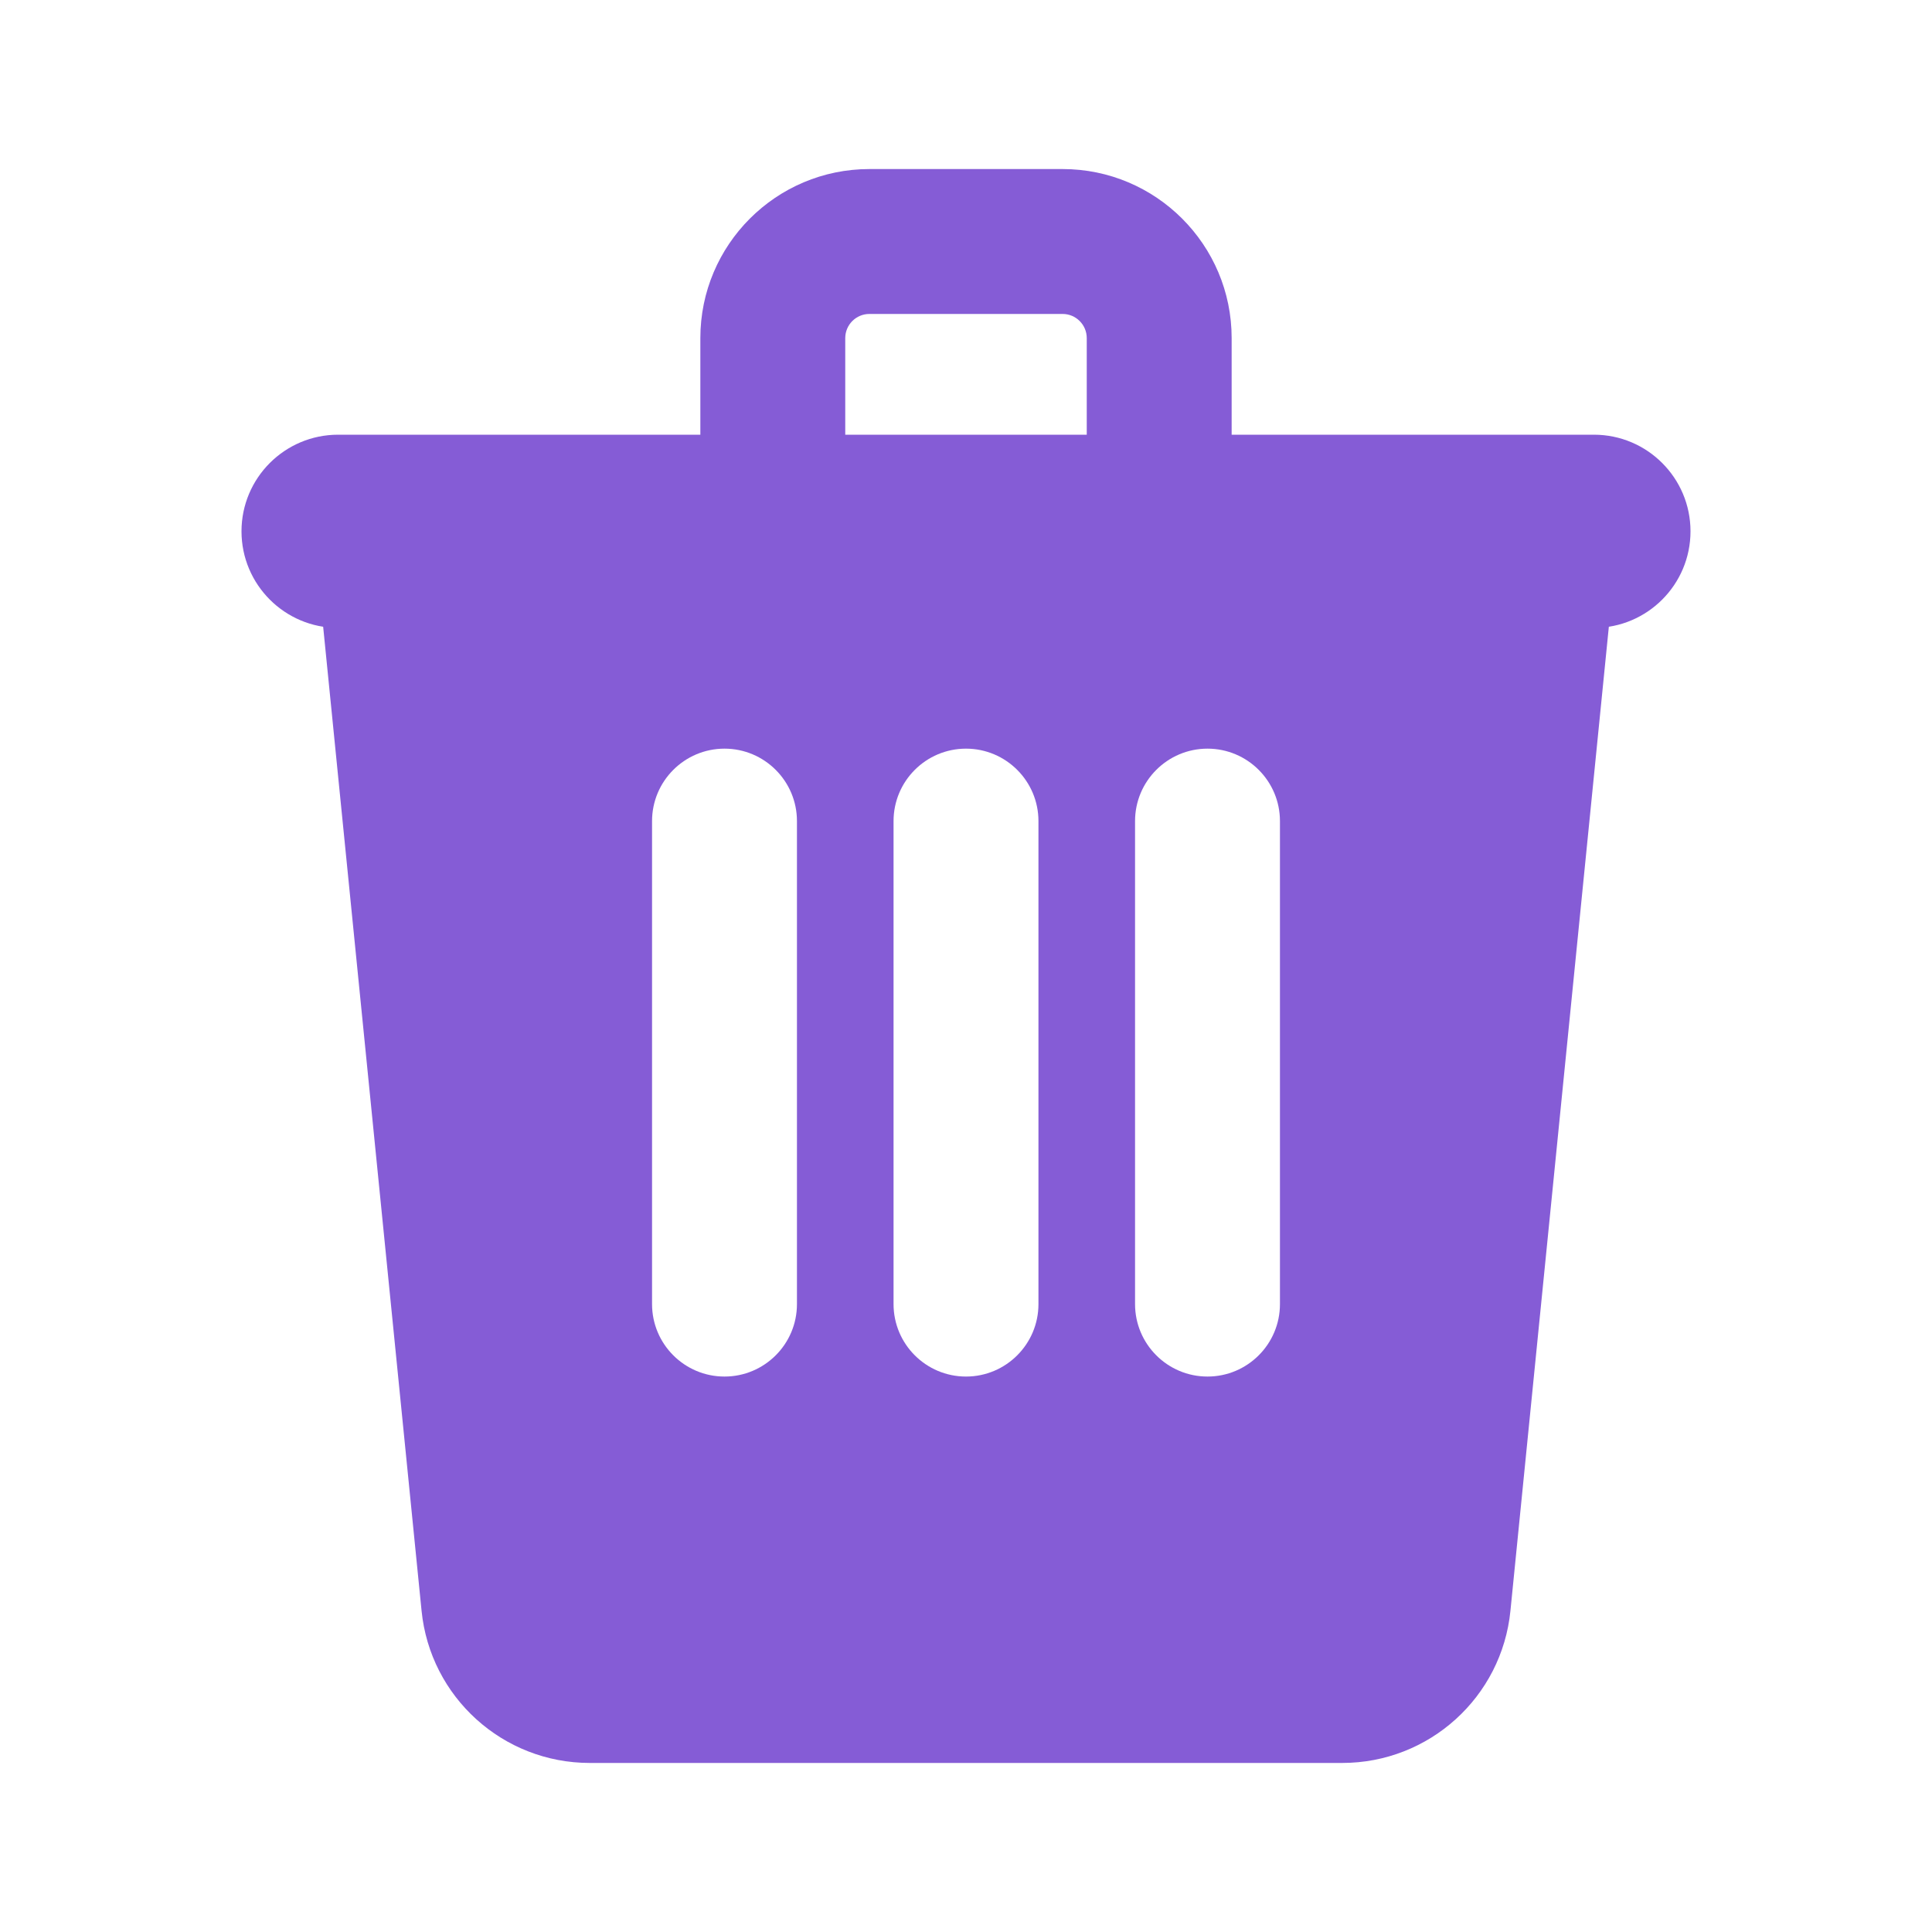
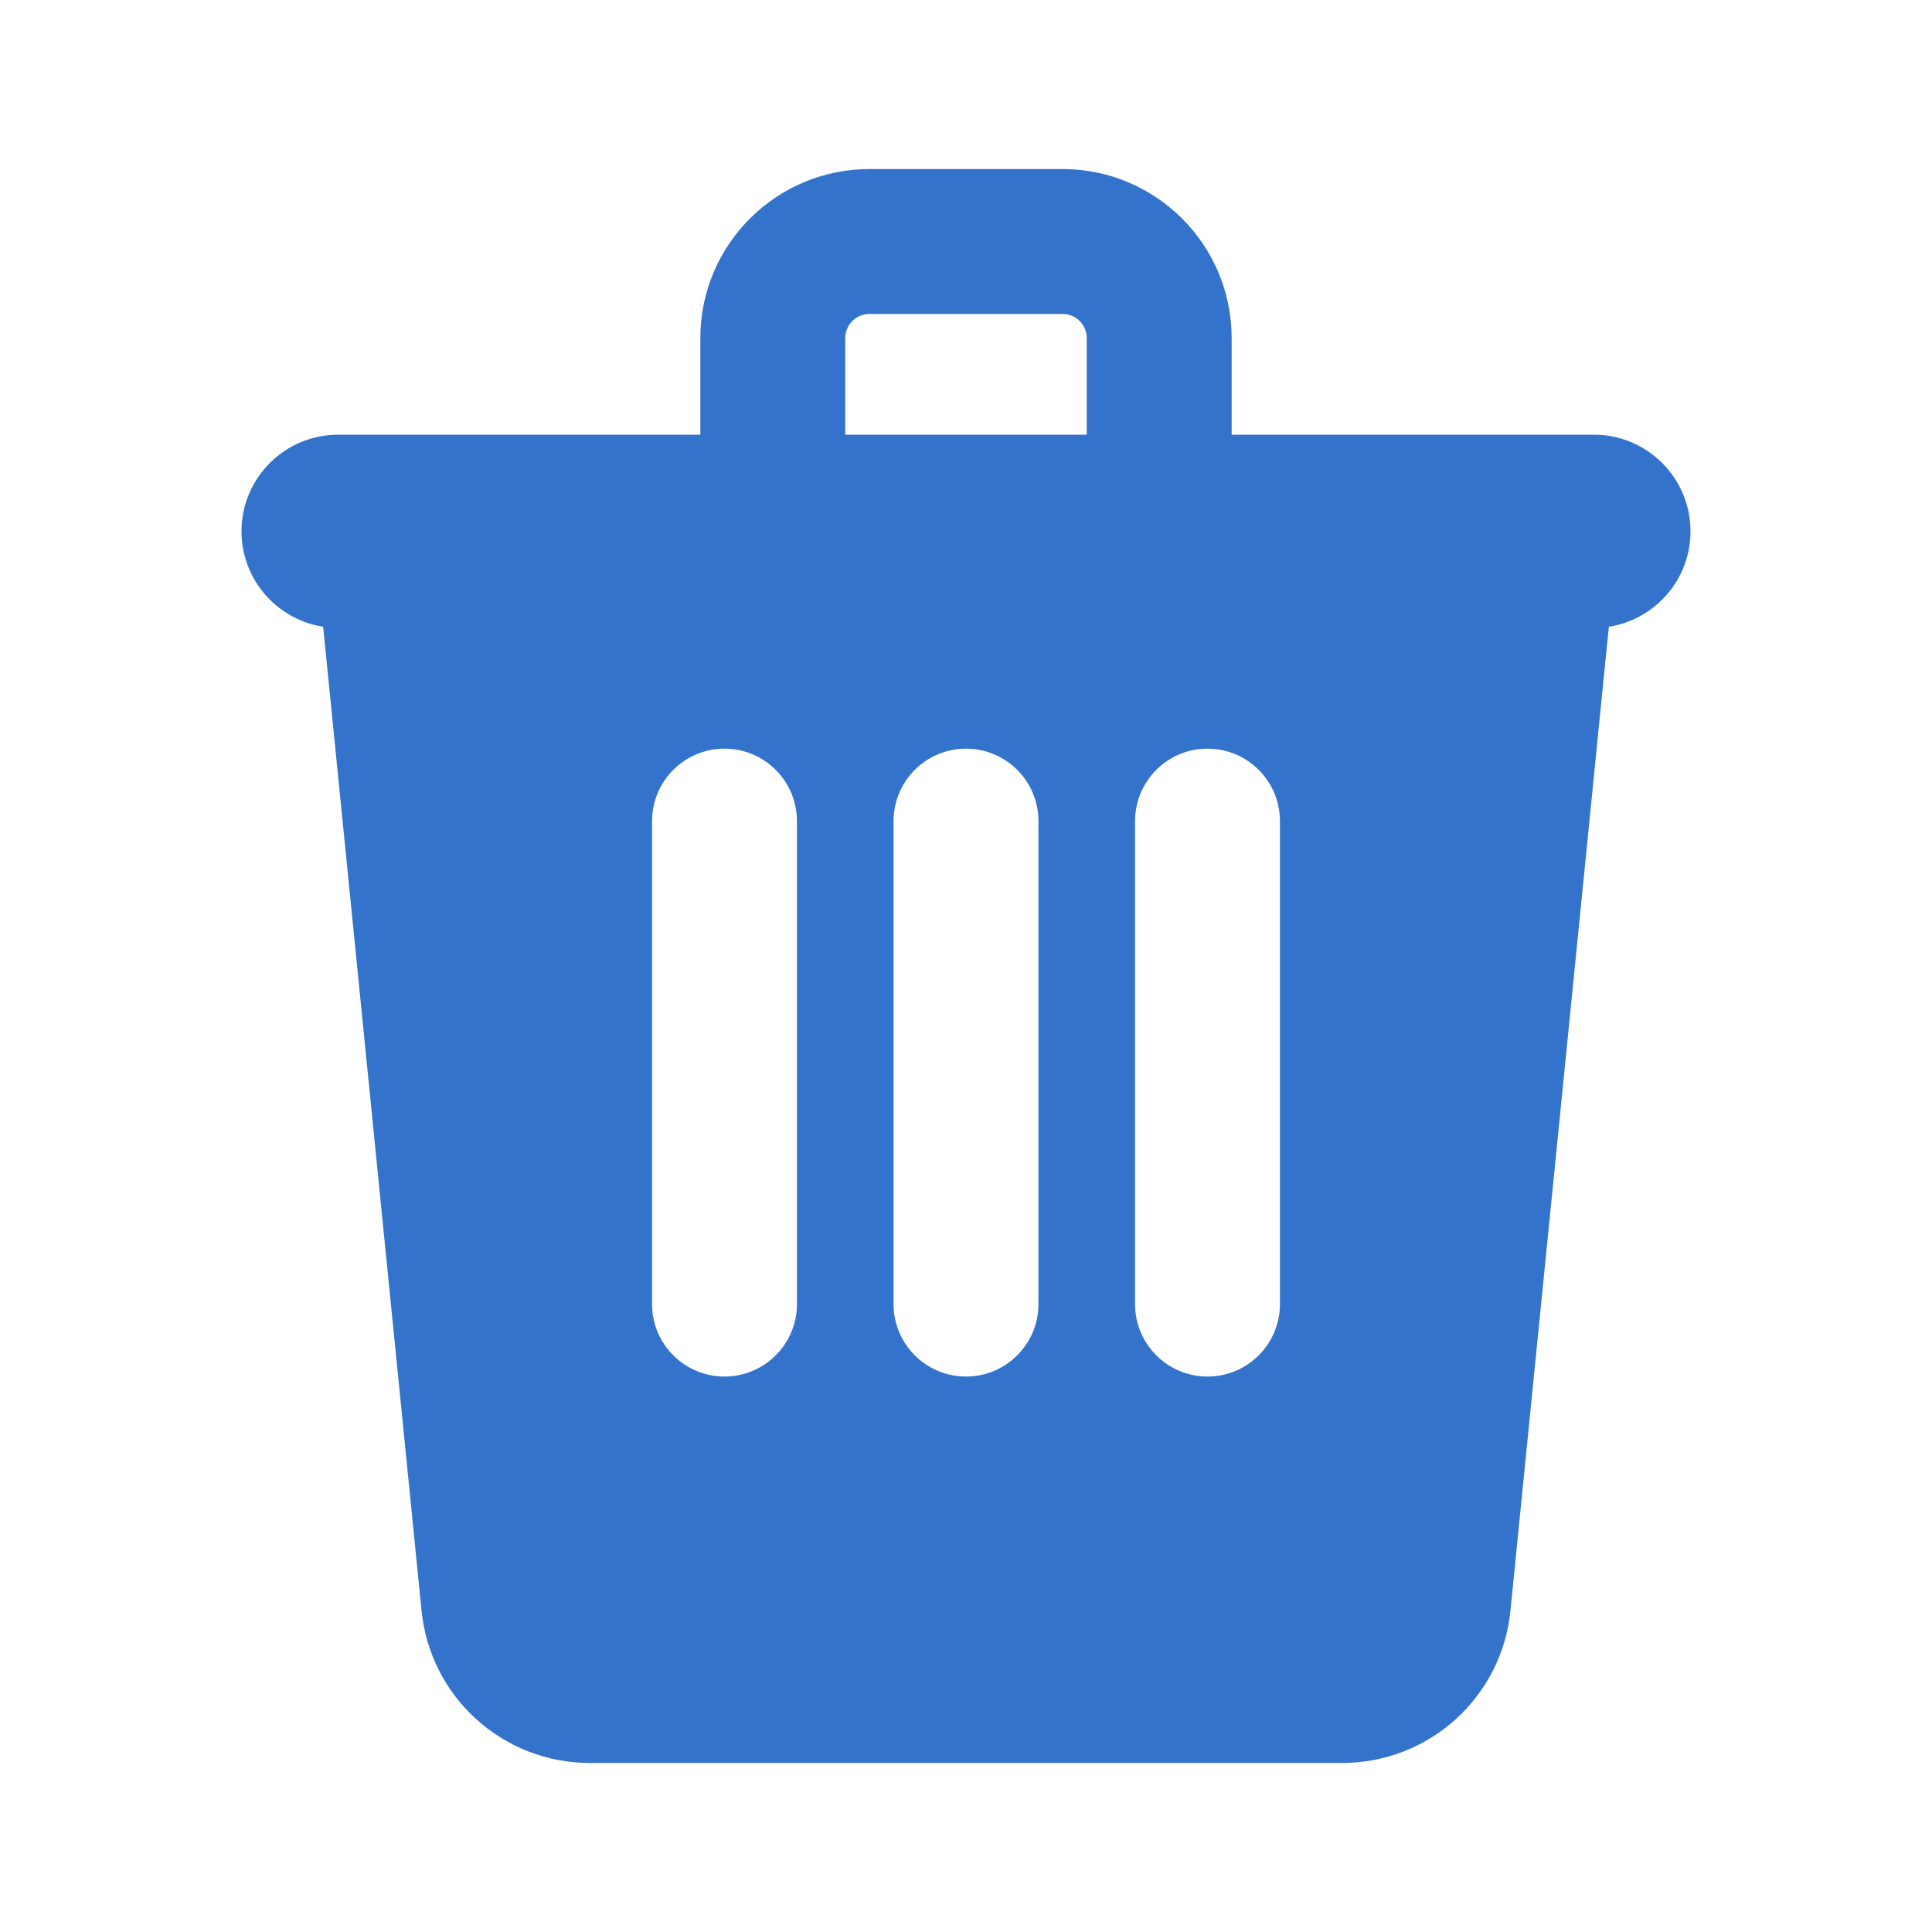
<svg xmlns="http://www.w3.org/2000/svg" width="20px" height="20px" viewBox="0 0 20 20" version="1.1">
  <defs />
  <g id="delete" stroke="none" stroke-width="1" fill="none" fill-rule="evenodd">
-     <g id="Delete-Icon" transform="translate(2, 1.5)" fill="#855CD6" fill-rule="nonzero">
+     <g id="Delete-Icon" transform="translate(2, 1.5)" fill="#3373CC" fill-rule="nonzero">
      <path d="M2,3.25 L14,3.25 C14.444,3.25 14.79,3.633 14.746,4.075 L13.636,15.174 C13.547,16.069 12.794,16.75 11.895,16.75 L4.105,16.75 C3.206,16.75 2.453,16.069 2.364,15.174 L1.254,4.075 C1.21,3.633 1.556,3.25 2,3.25 Z M8.75,12 L8.75,7 C8.75,6.586 8.414,6.25 8,6.25 C7.586,6.25 7.25,6.586 7.25,7 L7.25,12 C7.25,12.414 7.586,12.75 8,12.75 C8.414,12.75 8.75,12.414 8.75,12 Z M11.25,12 L11.25,7 C11.25,6.586 10.914,6.25 10.5,6.25 C10.086,6.25 9.75,6.586 9.75,7 L9.75,12 C9.75,12.414 10.086,12.75 10.5,12.75 C10.914,12.75 11.25,12.414 11.25,12 Z M6.25,12 L6.25,7 C6.25,6.586 5.914,6.25 5.5,6.25 C5.086,6.25 4.75,6.586 4.75,7 L4.75,12 C4.75,12.414 5.086,12.75 5.5,12.75 C5.914,12.75 6.25,12.414 6.25,12 Z M1.5,4 L14.5,4 L1.5,4 Z M1.5,3 L14.5,3 C15.052,3 15.5,3.448 15.5,4 C15.5,4.552 15.052,5 14.5,5 L1.5,5 C0.948,5 0.5,4.552 0.5,4 C0.5,3.448 0.948,3 1.5,3 Z M9.25,3.25 L9.25,2 C9.25,1.862 9.138,1.75 9,1.75 L7,1.75 C6.862,1.75 6.75,1.862 6.75,2 L6.75,3.25 L9.25,3.25 Z M7,0.25 L9,0.25 C9.966,0.25 10.75,1.034 10.75,2 L10.75,4.75 L5.25,4.75 L5.25,2 C5.25,1.034 6.034,0.25 7,0.25 Z" id="Combined-Shape" />
    </g>
  </g>
</svg>
